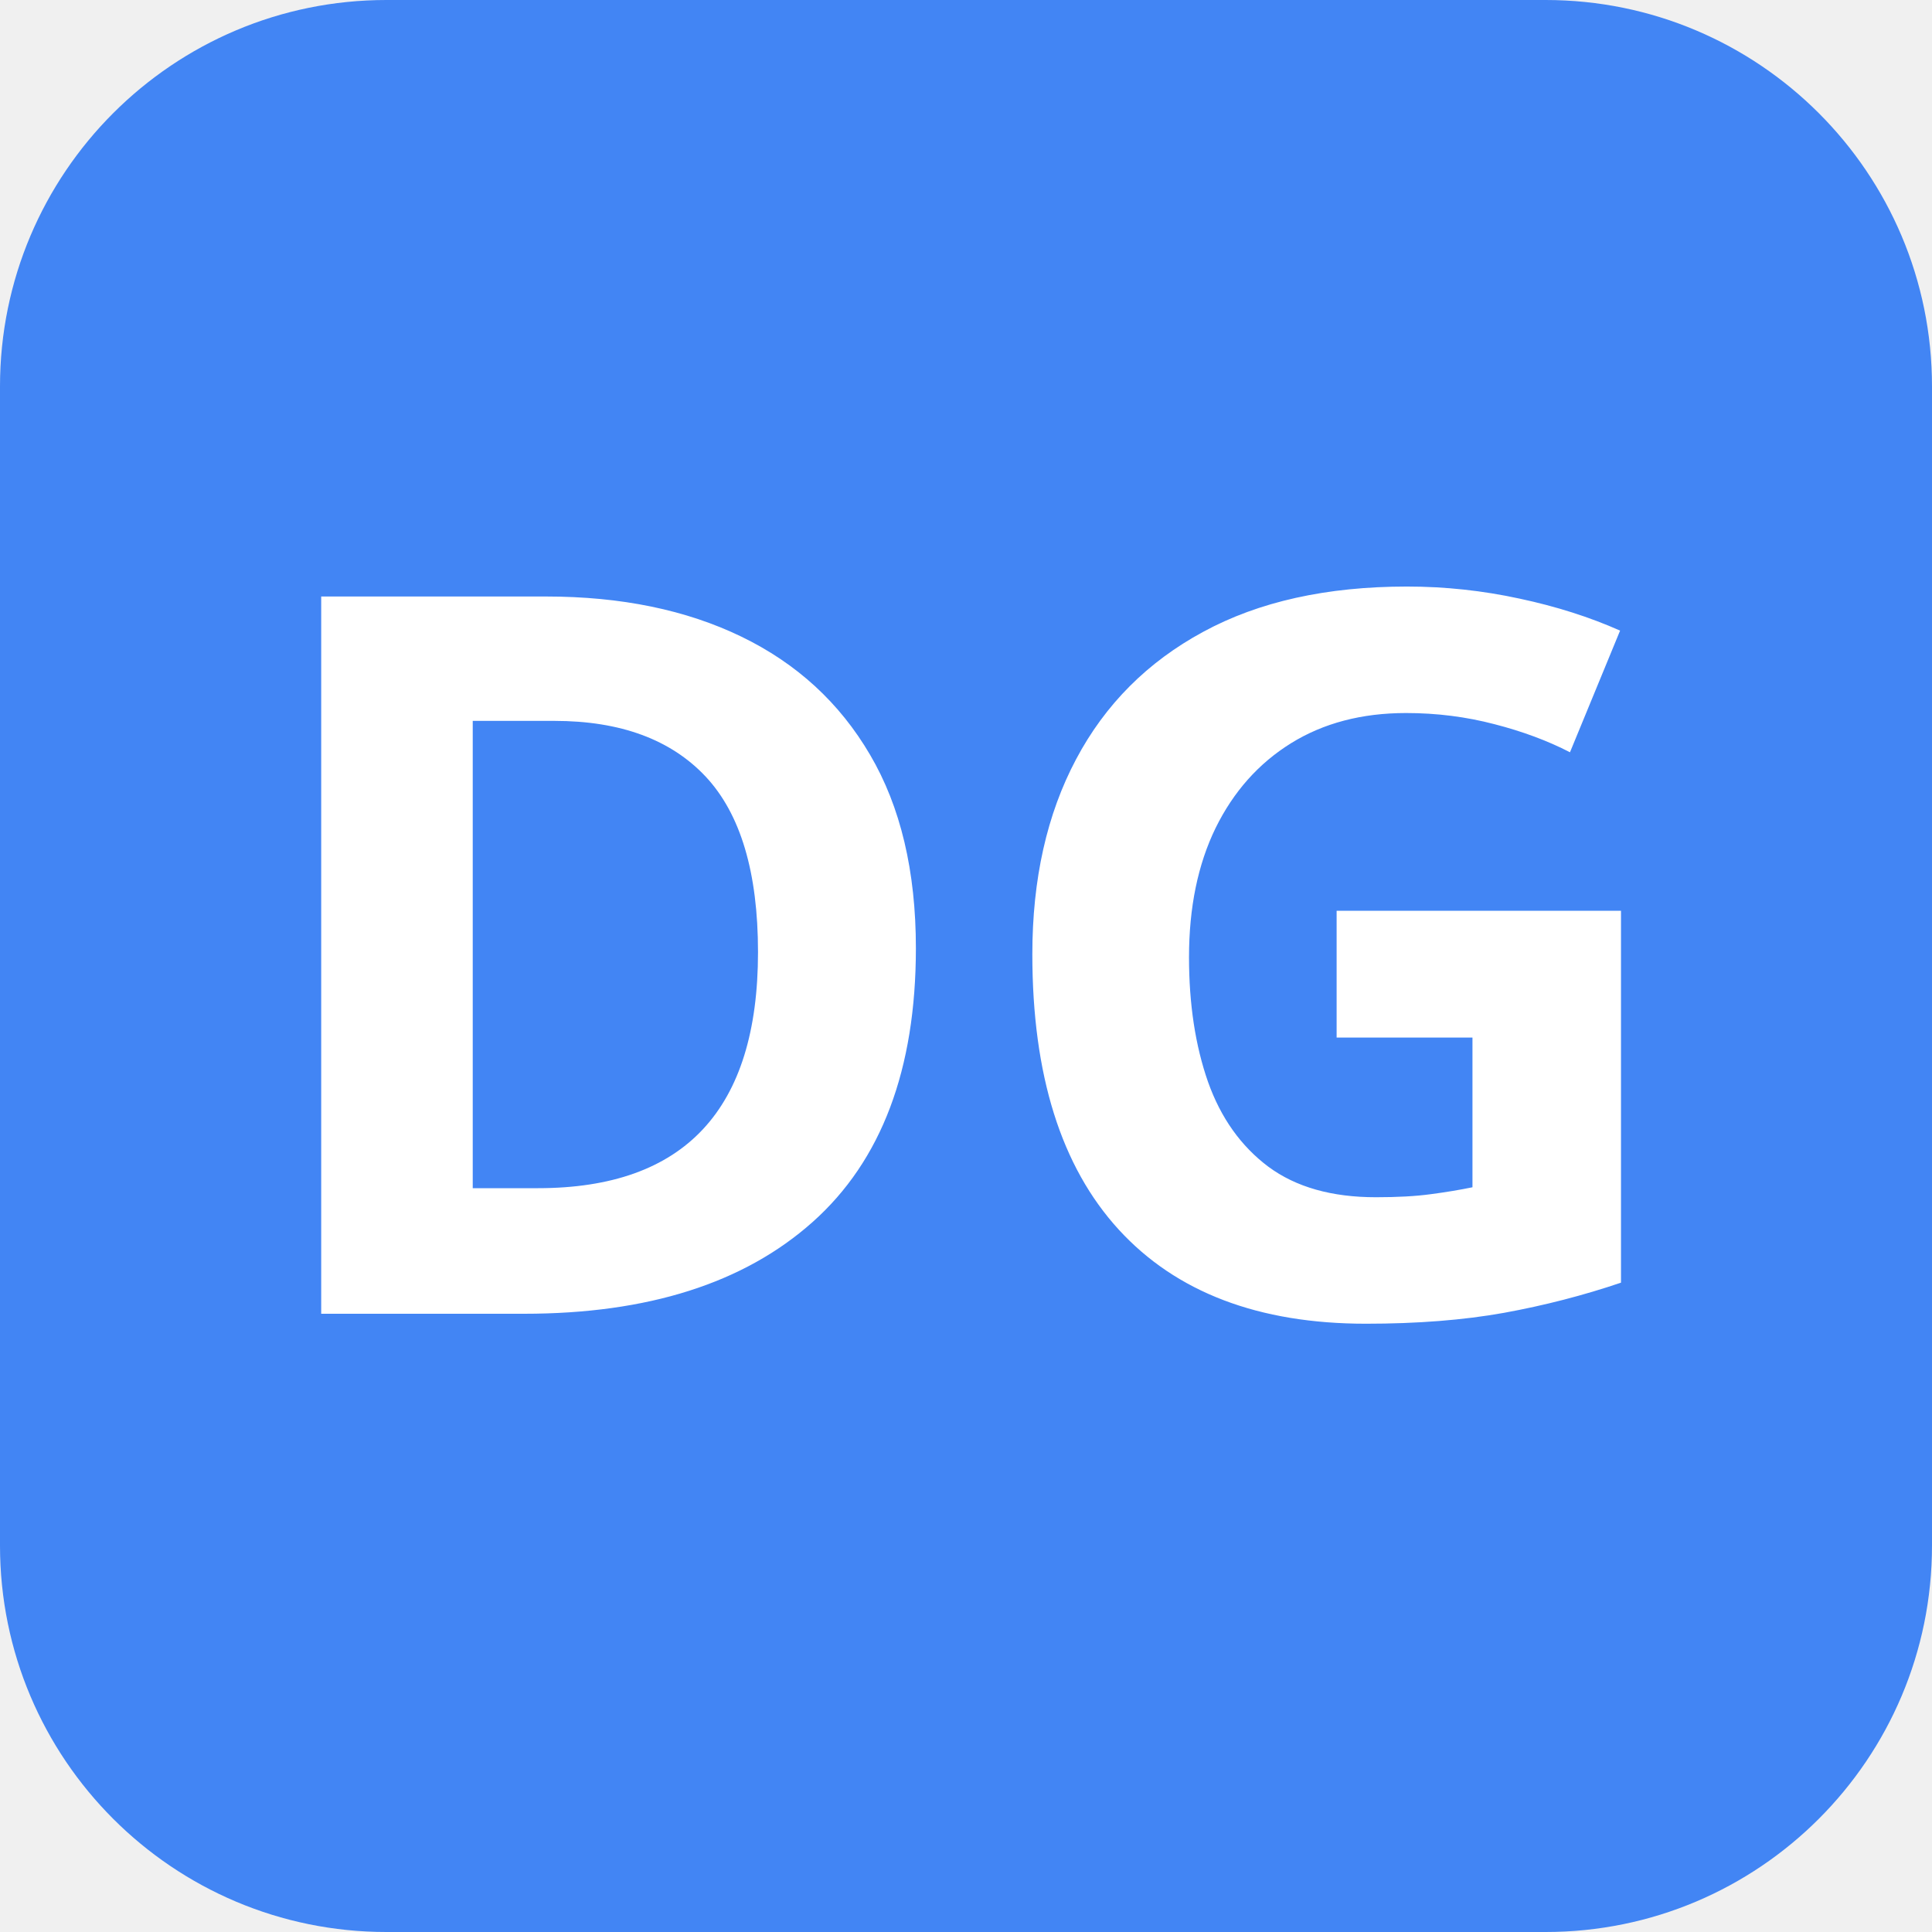
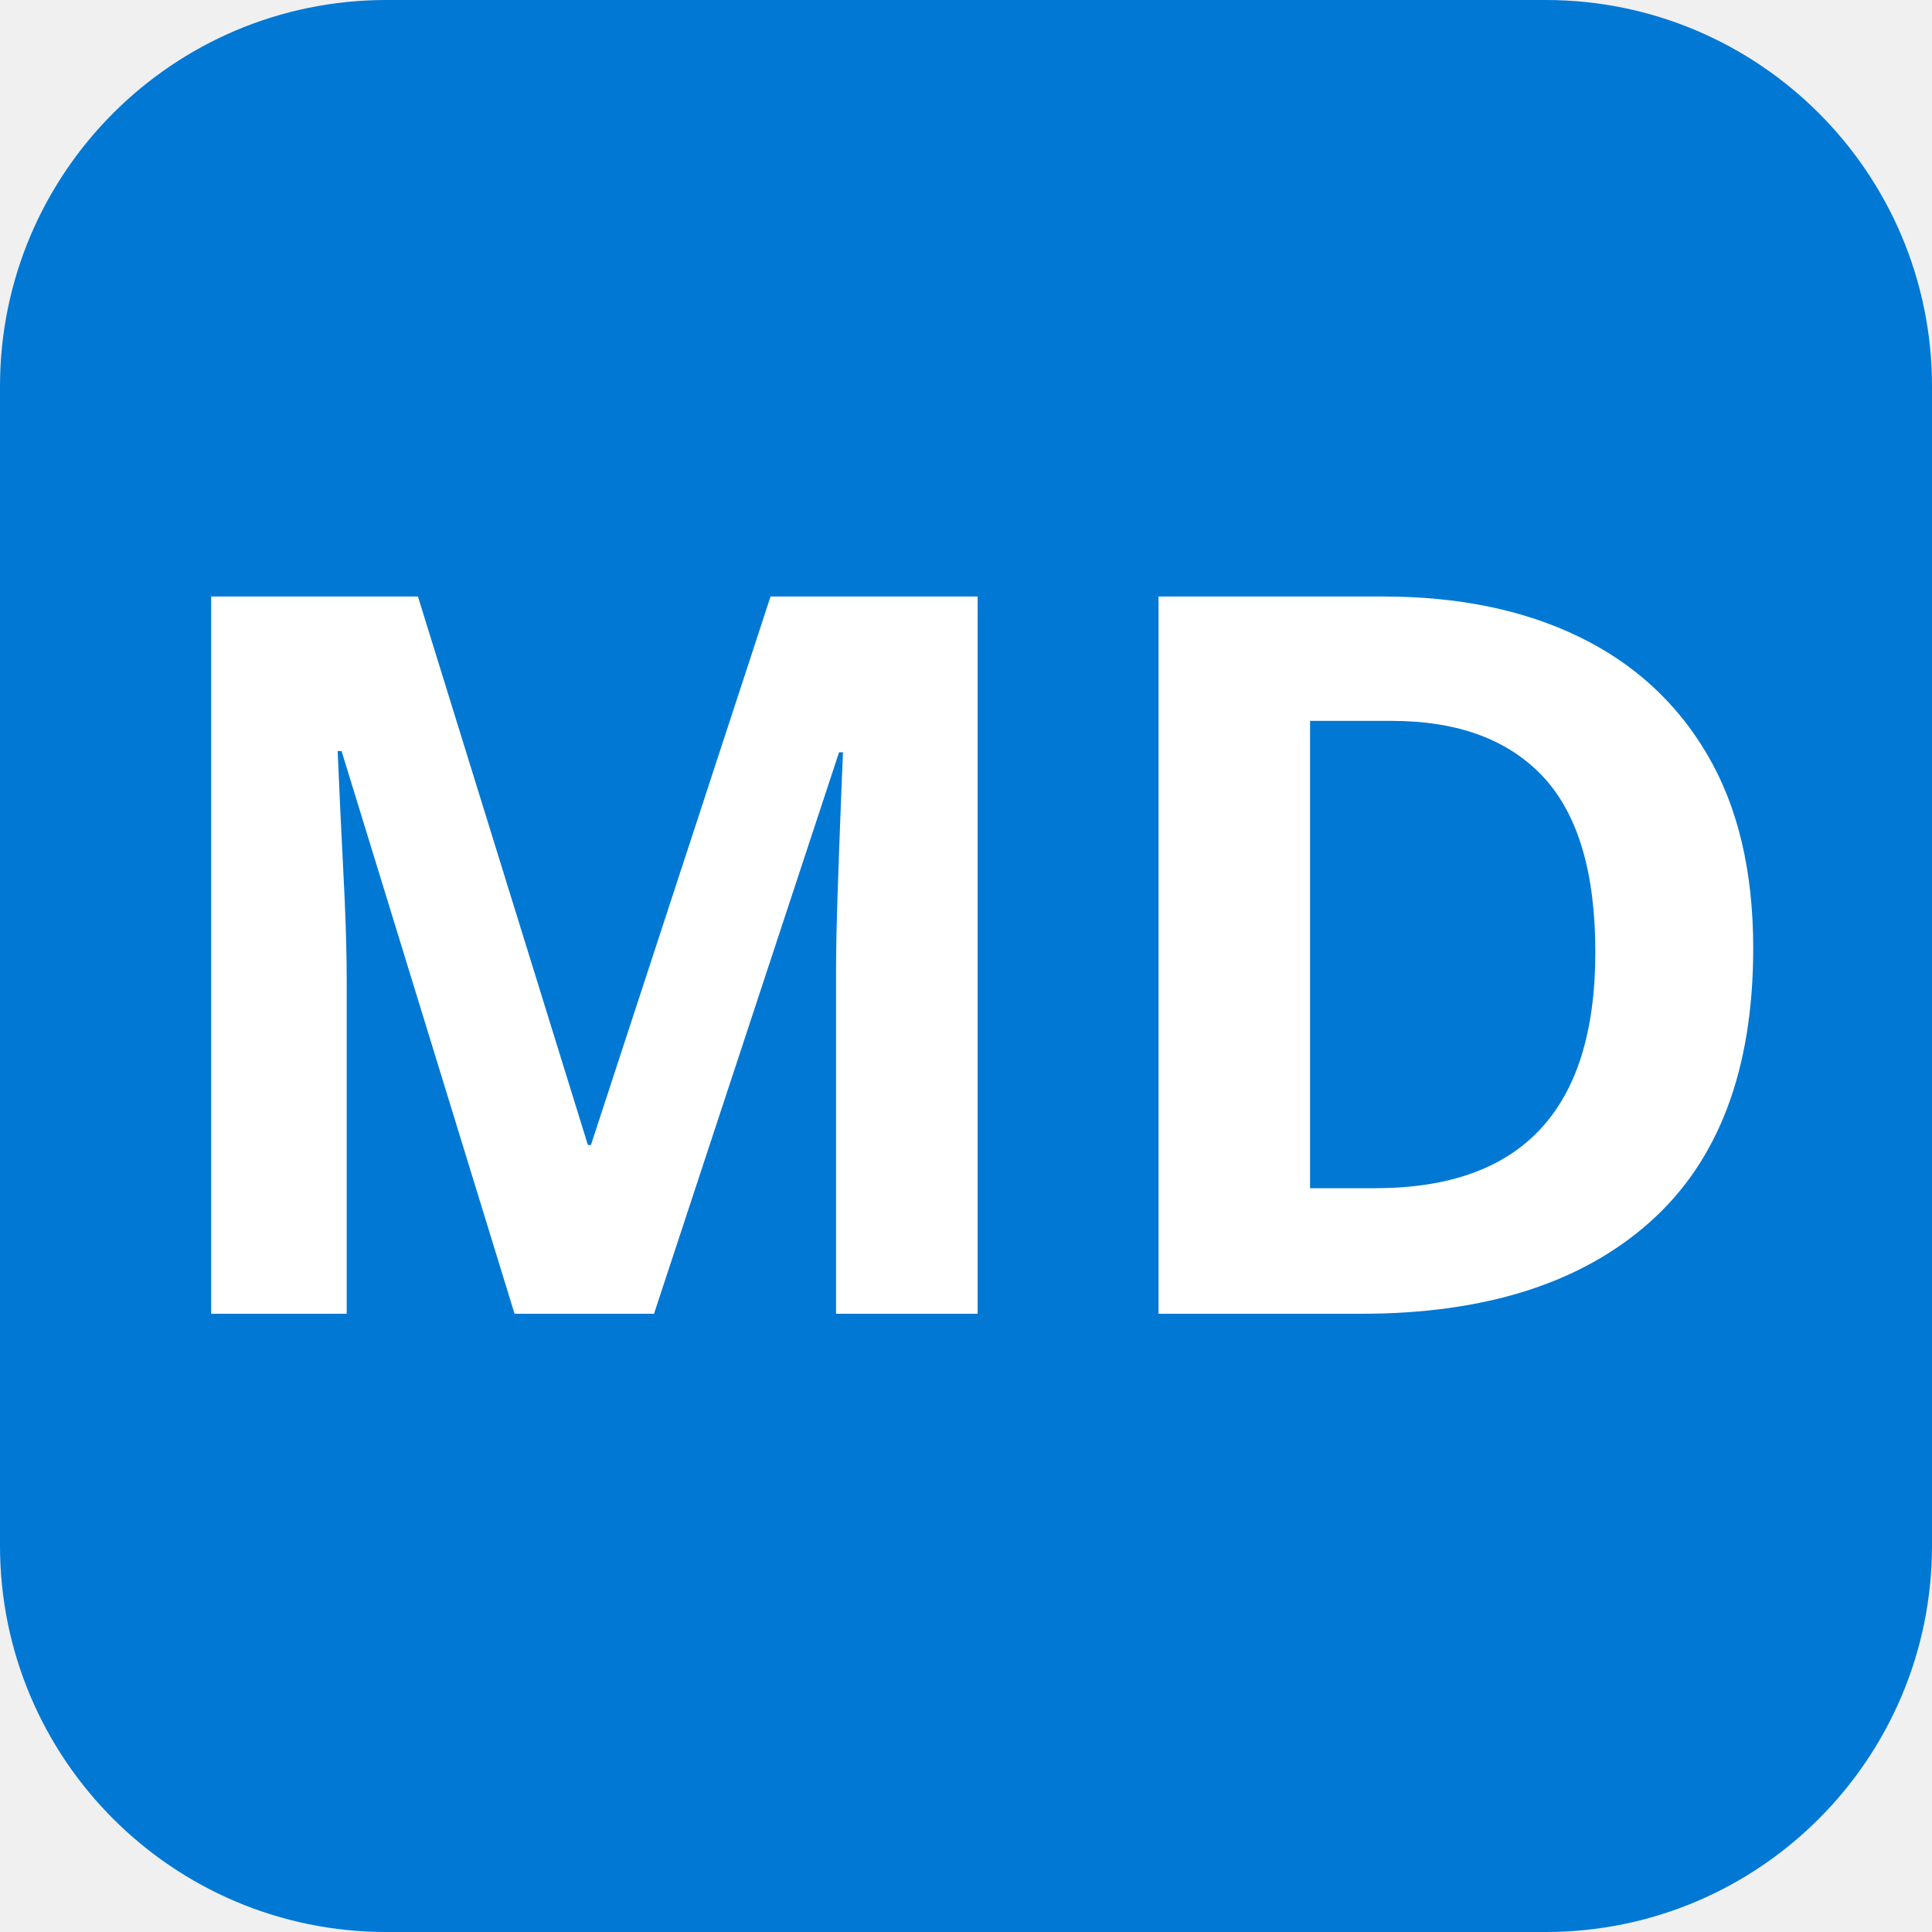
<svg xmlns="http://www.w3.org/2000/svg" viewBox="0 0 100 100">
-   <rect fill="#4285F4" width="100" height="100" rx="20" />
-   <text x="50" y="68" text-anchor="middle" fill="white" font-size="52" font-family="sans-serif" font-weight="bold">DG</text>
+   <rect fill="#0078D4" width="100" height="100" rx="20" />
+   <text x="50" y="68" text-anchor="middle" fill="white" font-size="52" font-family="sans-serif" font-weight="bold">MD</text>
</svg>
